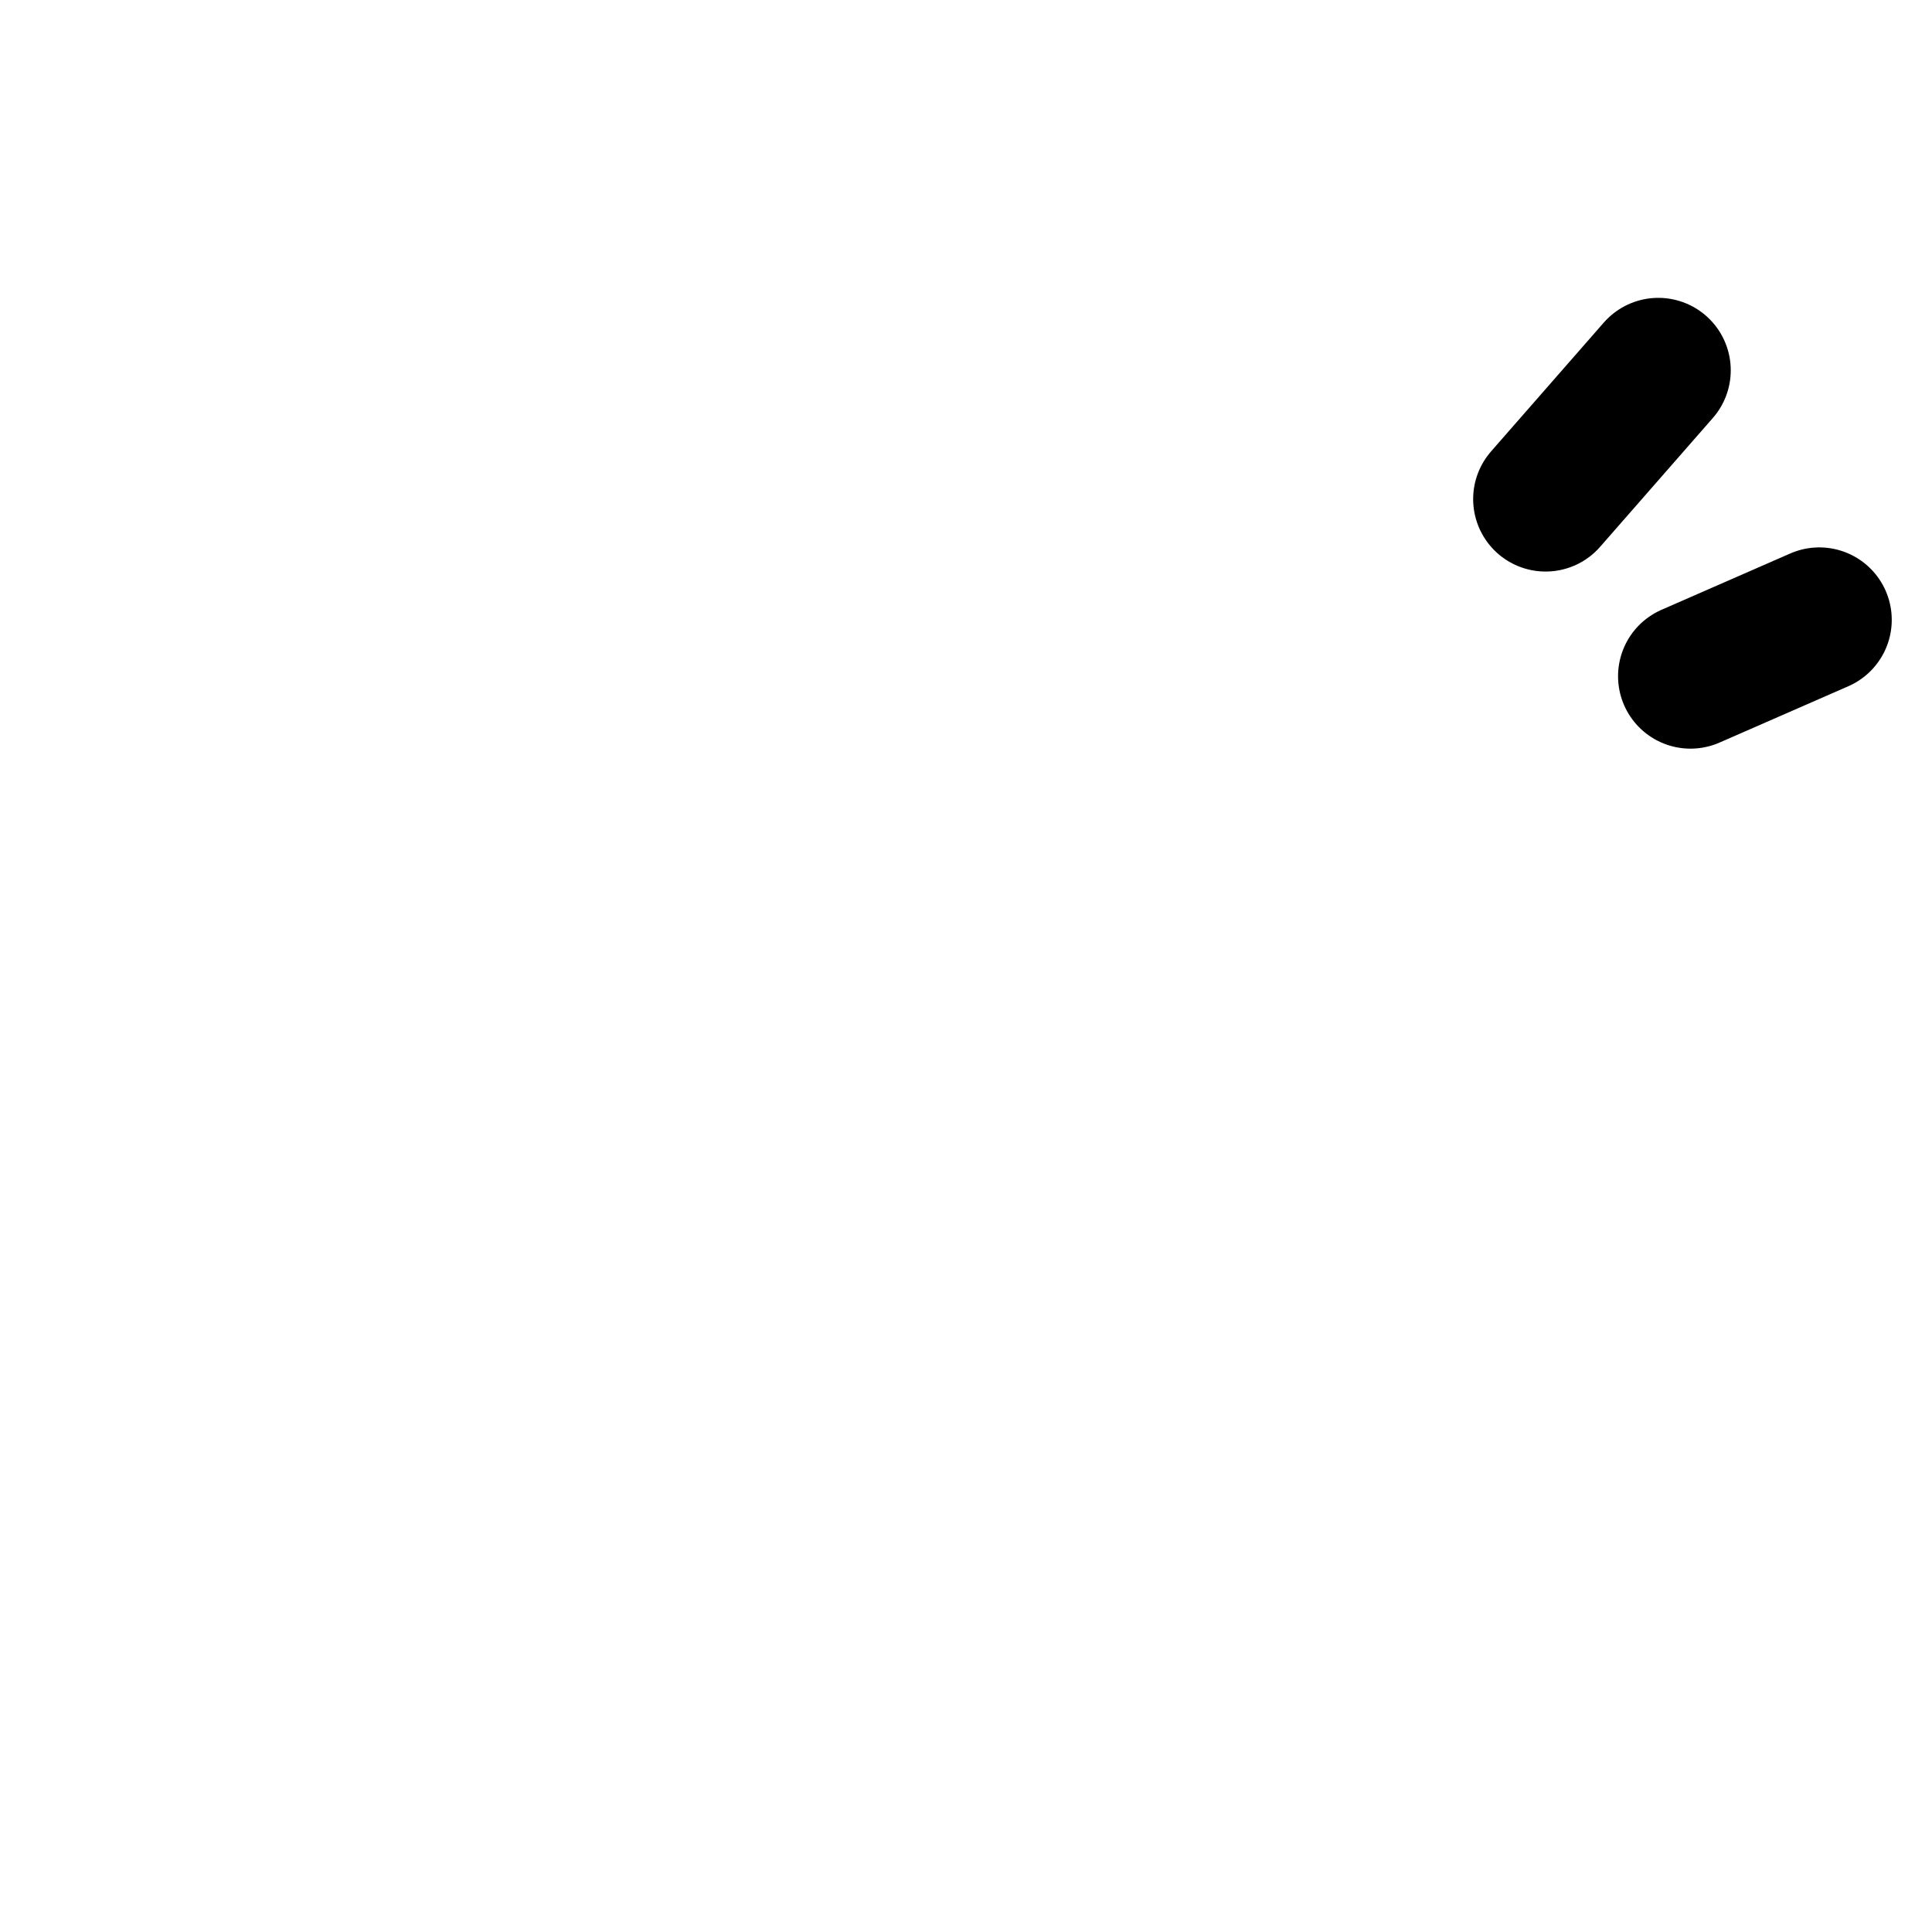
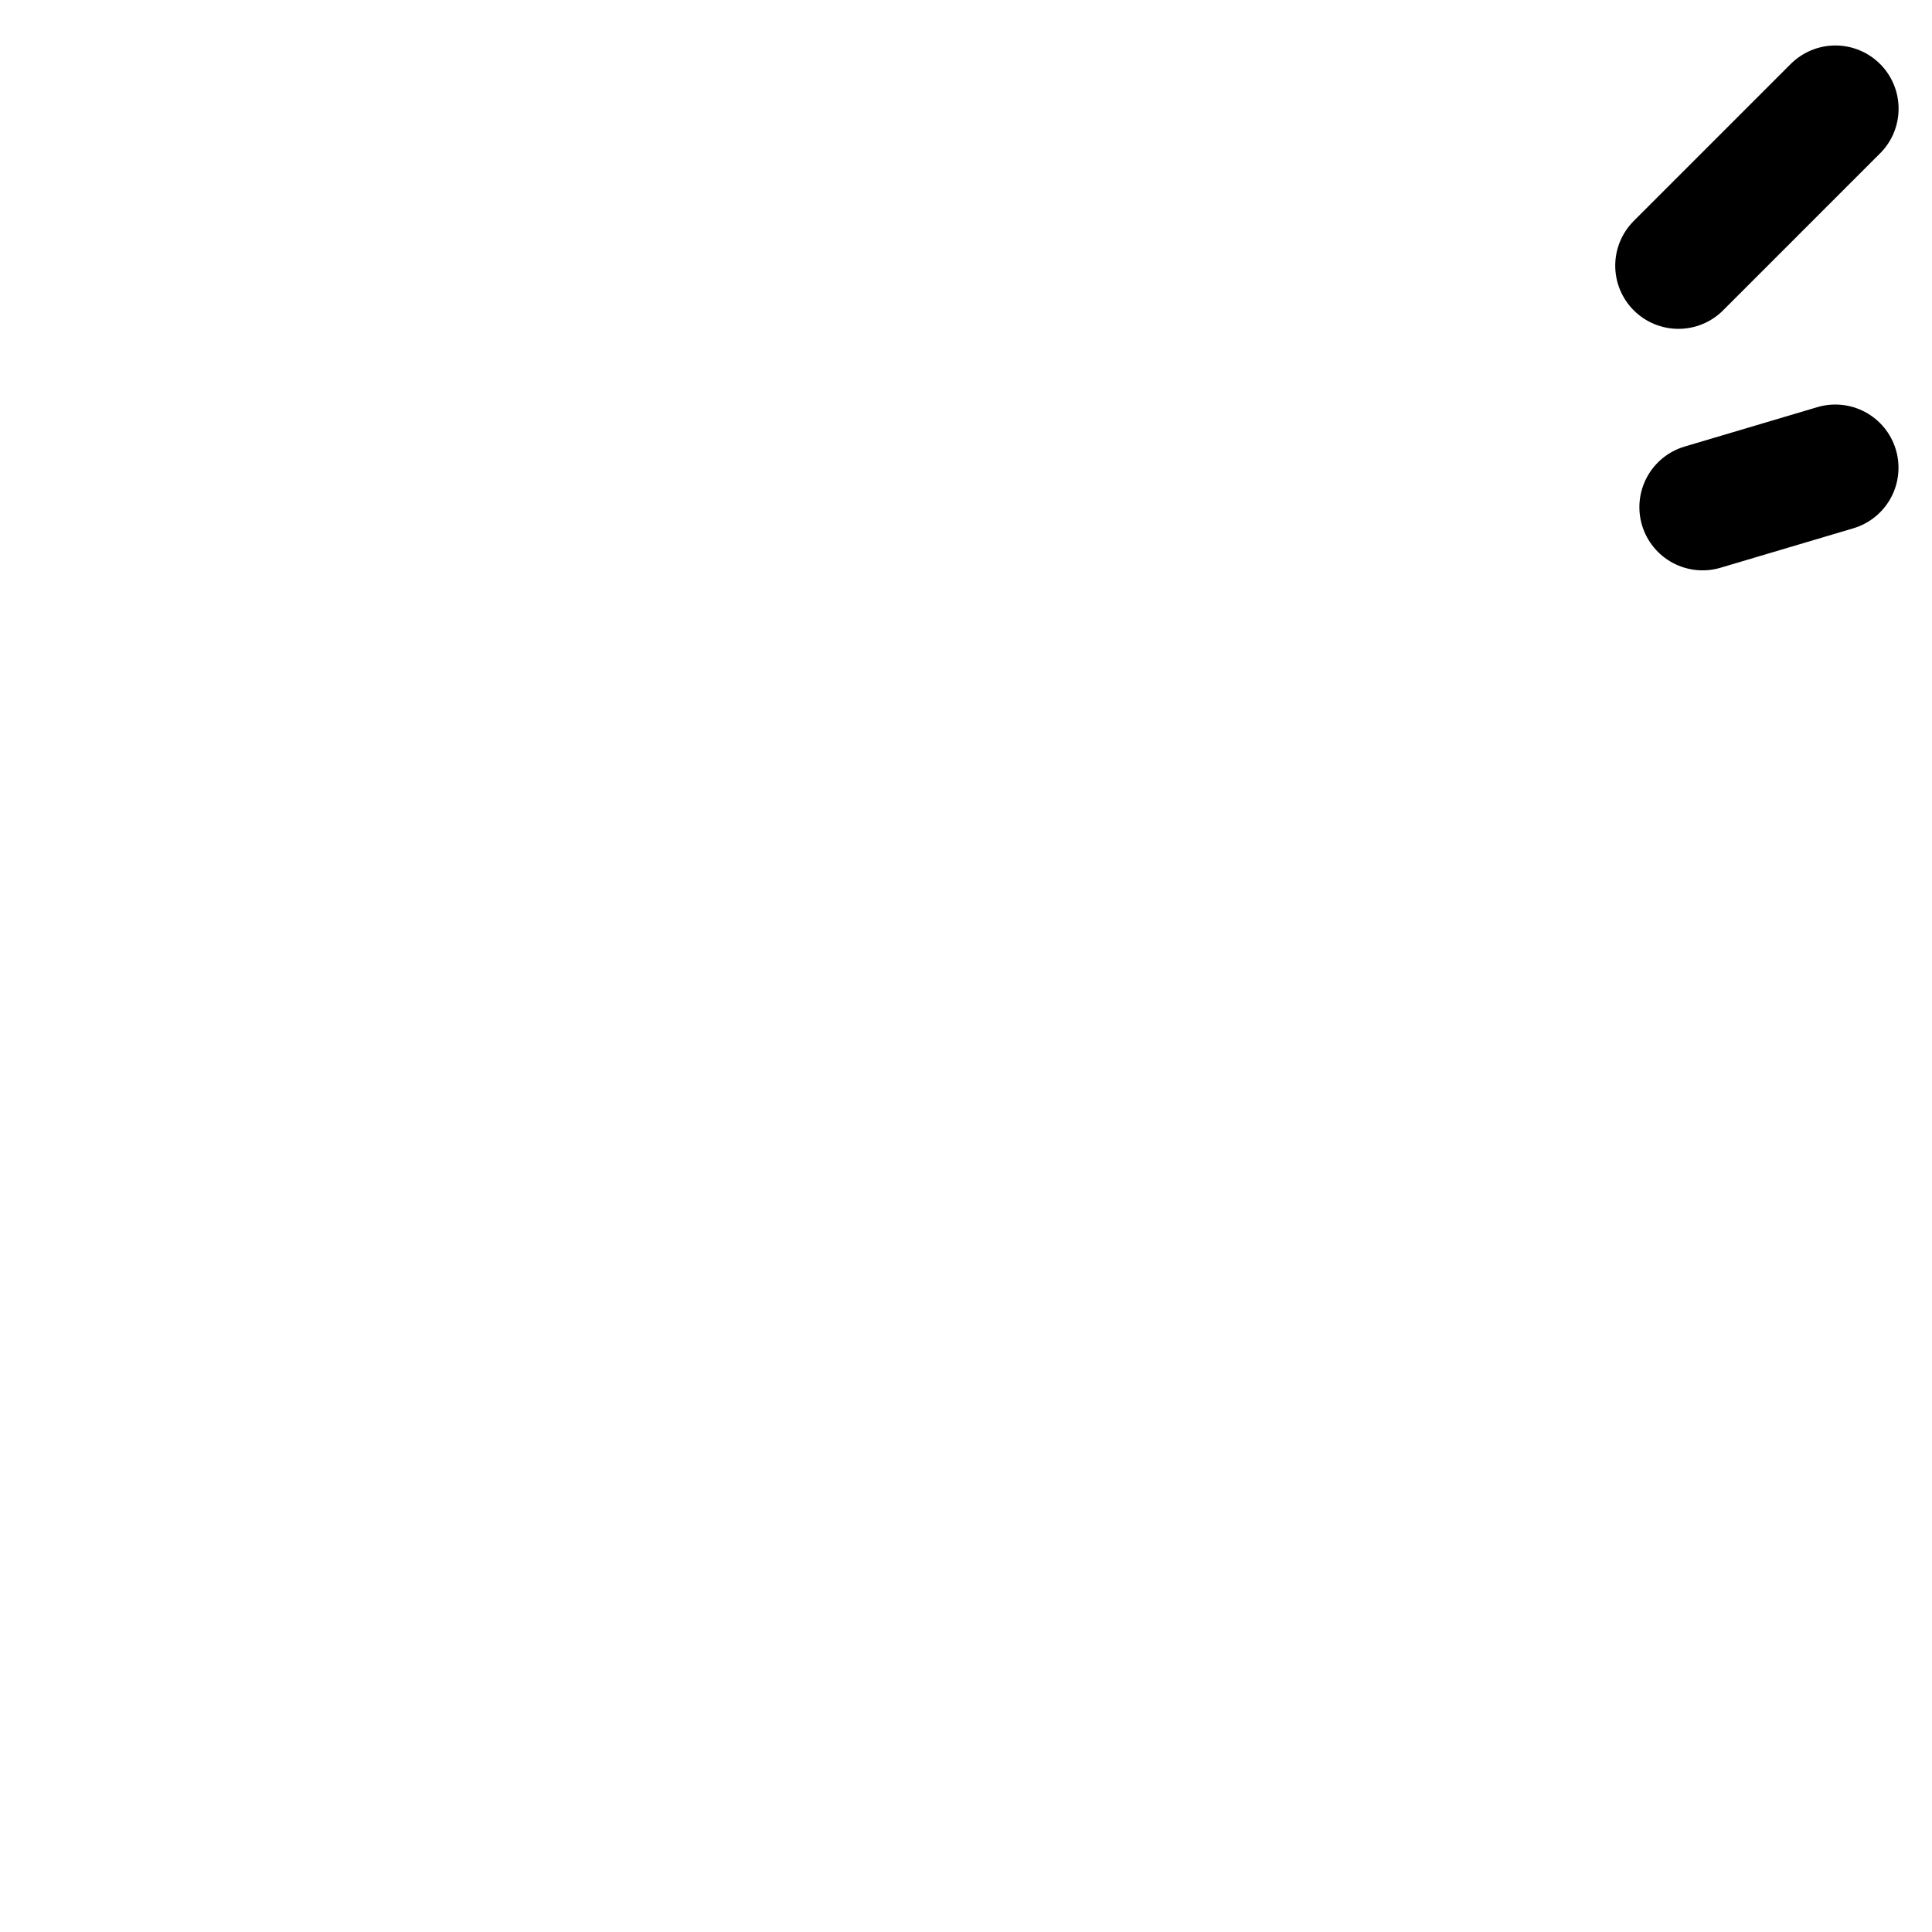
- <svg xmlns="http://www.w3.org/2000/svg" width="24" height="24" viewBox="0 0 24 24" fill="none" stroke="#000" stroke-width="1.8" stroke-linecap="round">
-   <path d="M19.2 6.2l1.4-1.6M21 8.4l1.6-.7" />
+ <svg xmlns="http://www.w3.org/2000/svg" width="24" height="24" viewBox="0 0 24 24">
+   <path d="M20.85 3.30L22.80 1.35" fill="none" stroke="#000" stroke-width="1.57" stroke-linecap="round" stroke-dasharray="2.76" stroke-dashoffset="0.00" opacity="1.00" />
+   <path d="M21.15 6.30L22.80 5.81" fill="none" stroke="#000" stroke-width="1.57" stroke-linecap="round" stroke-dasharray="1.72" stroke-dashoffset="0.00" opacity="1.00" />
</svg>
